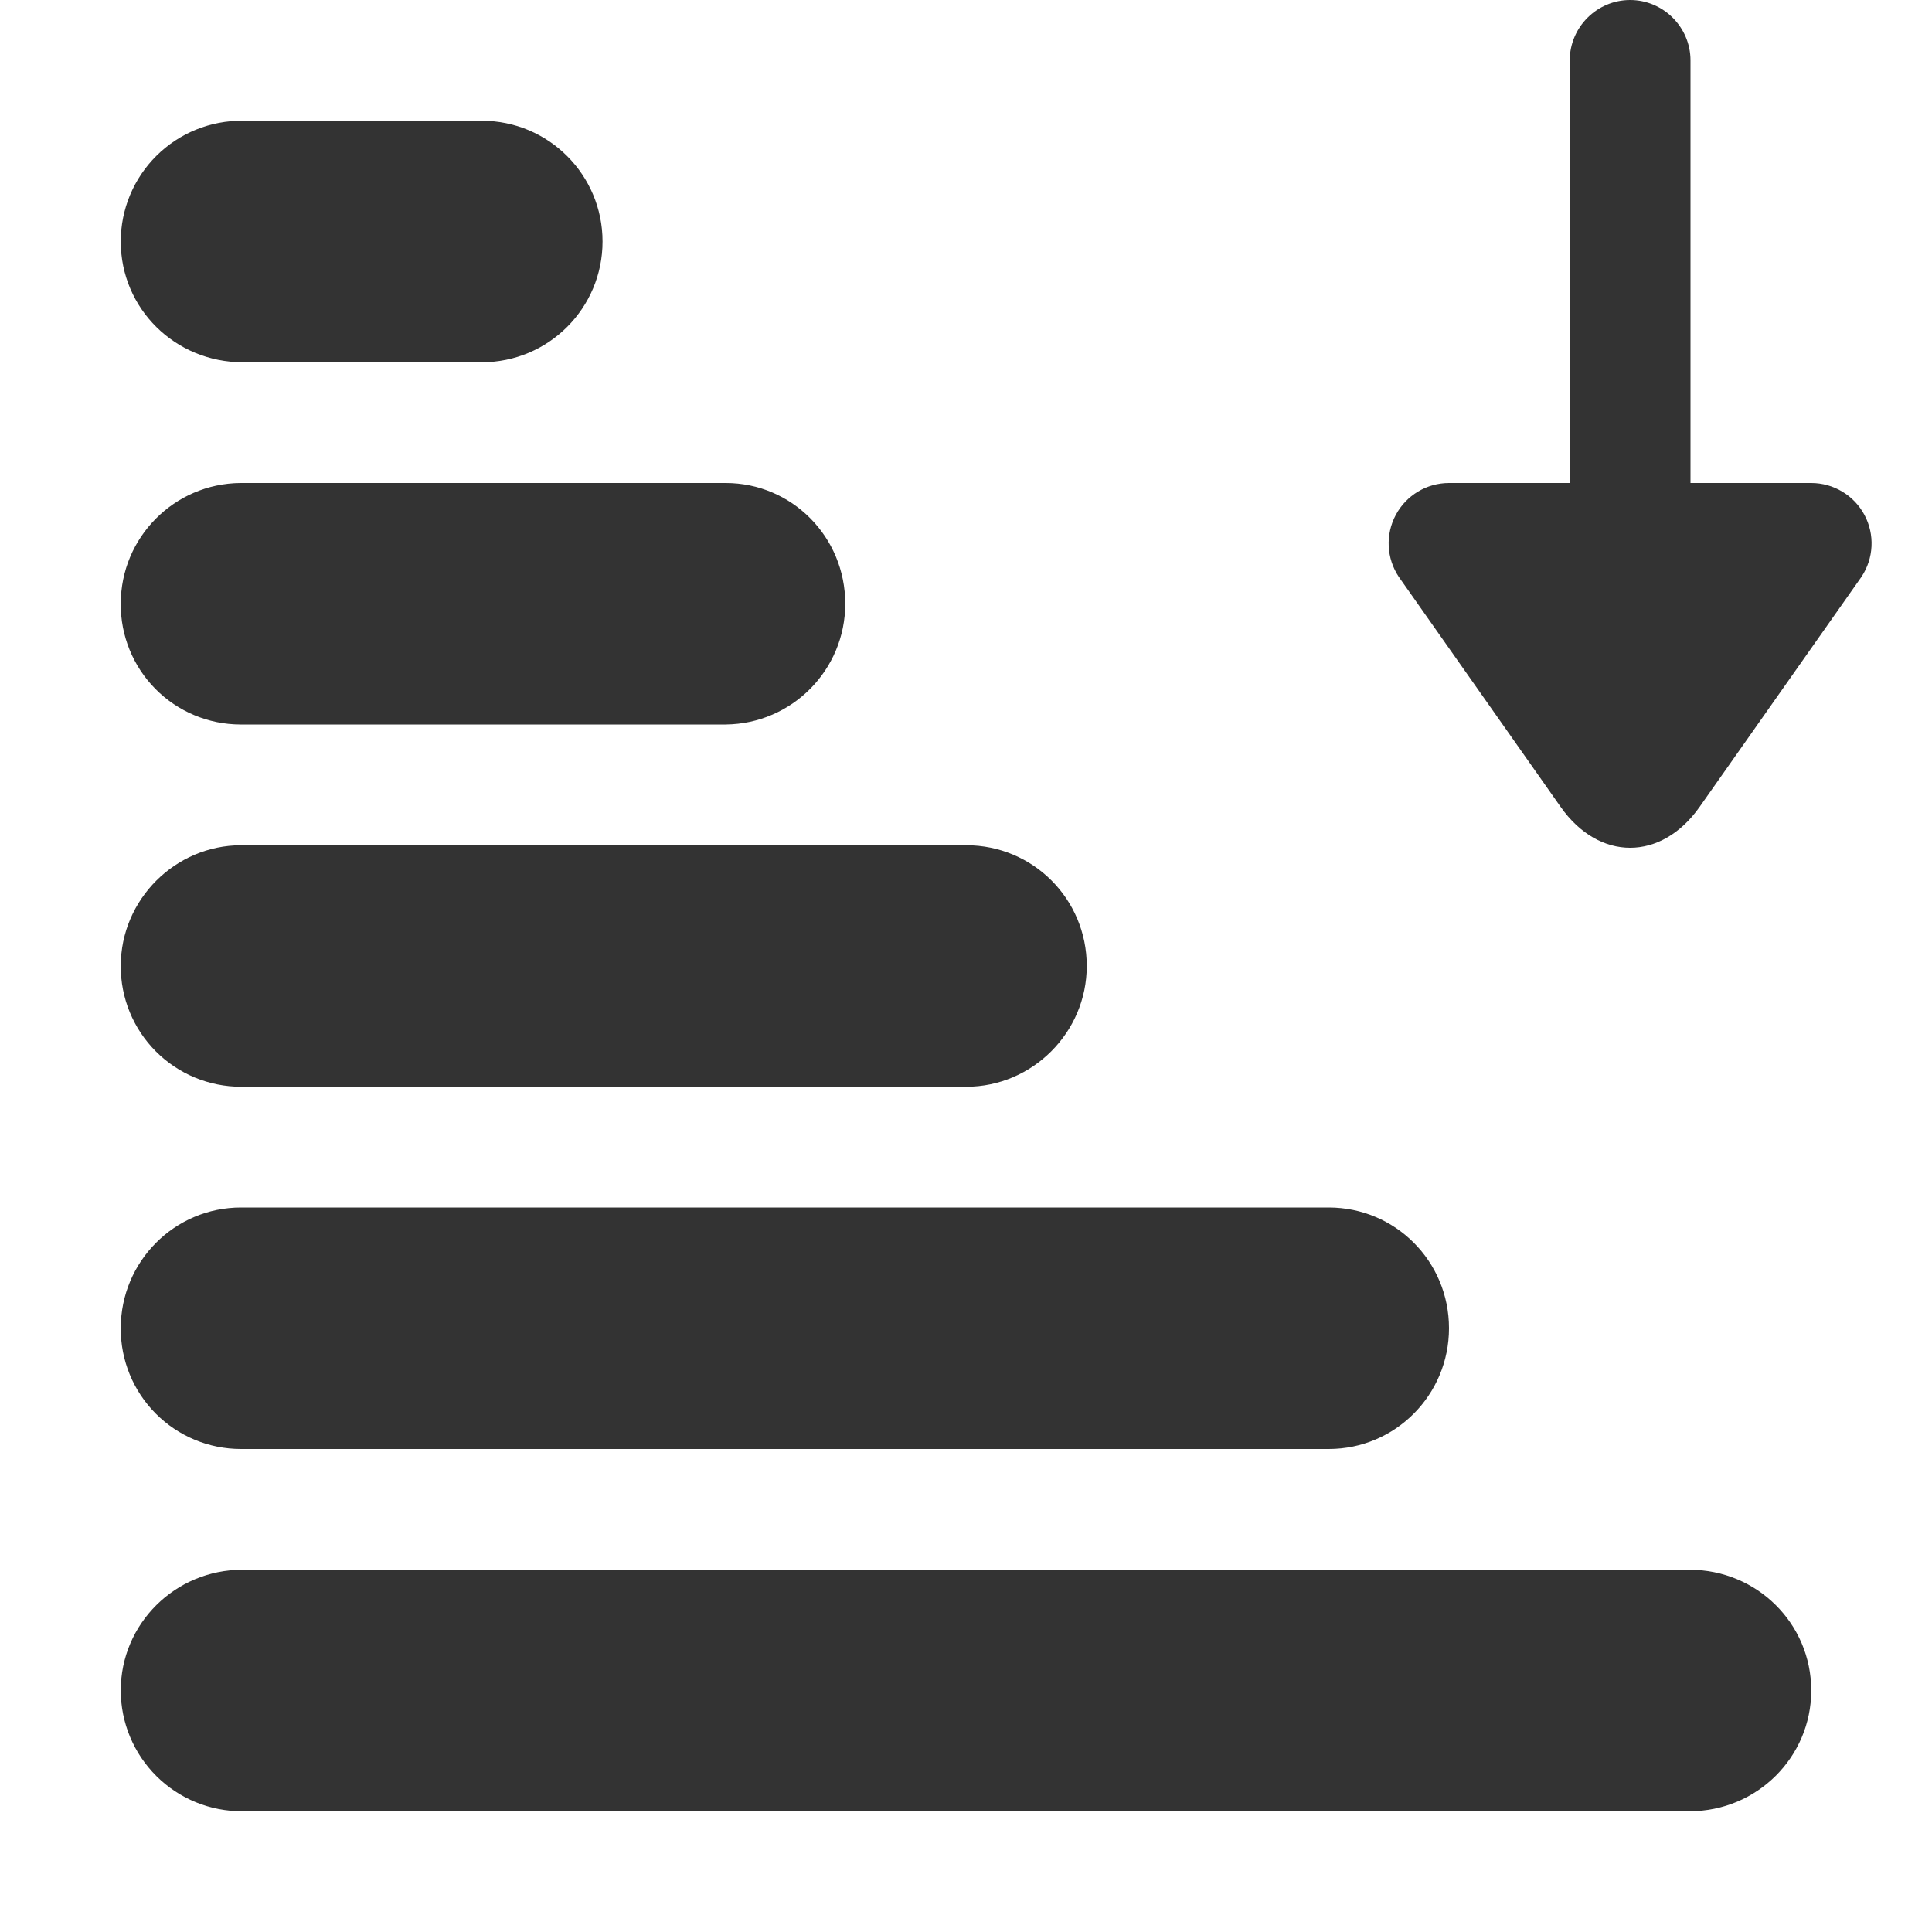
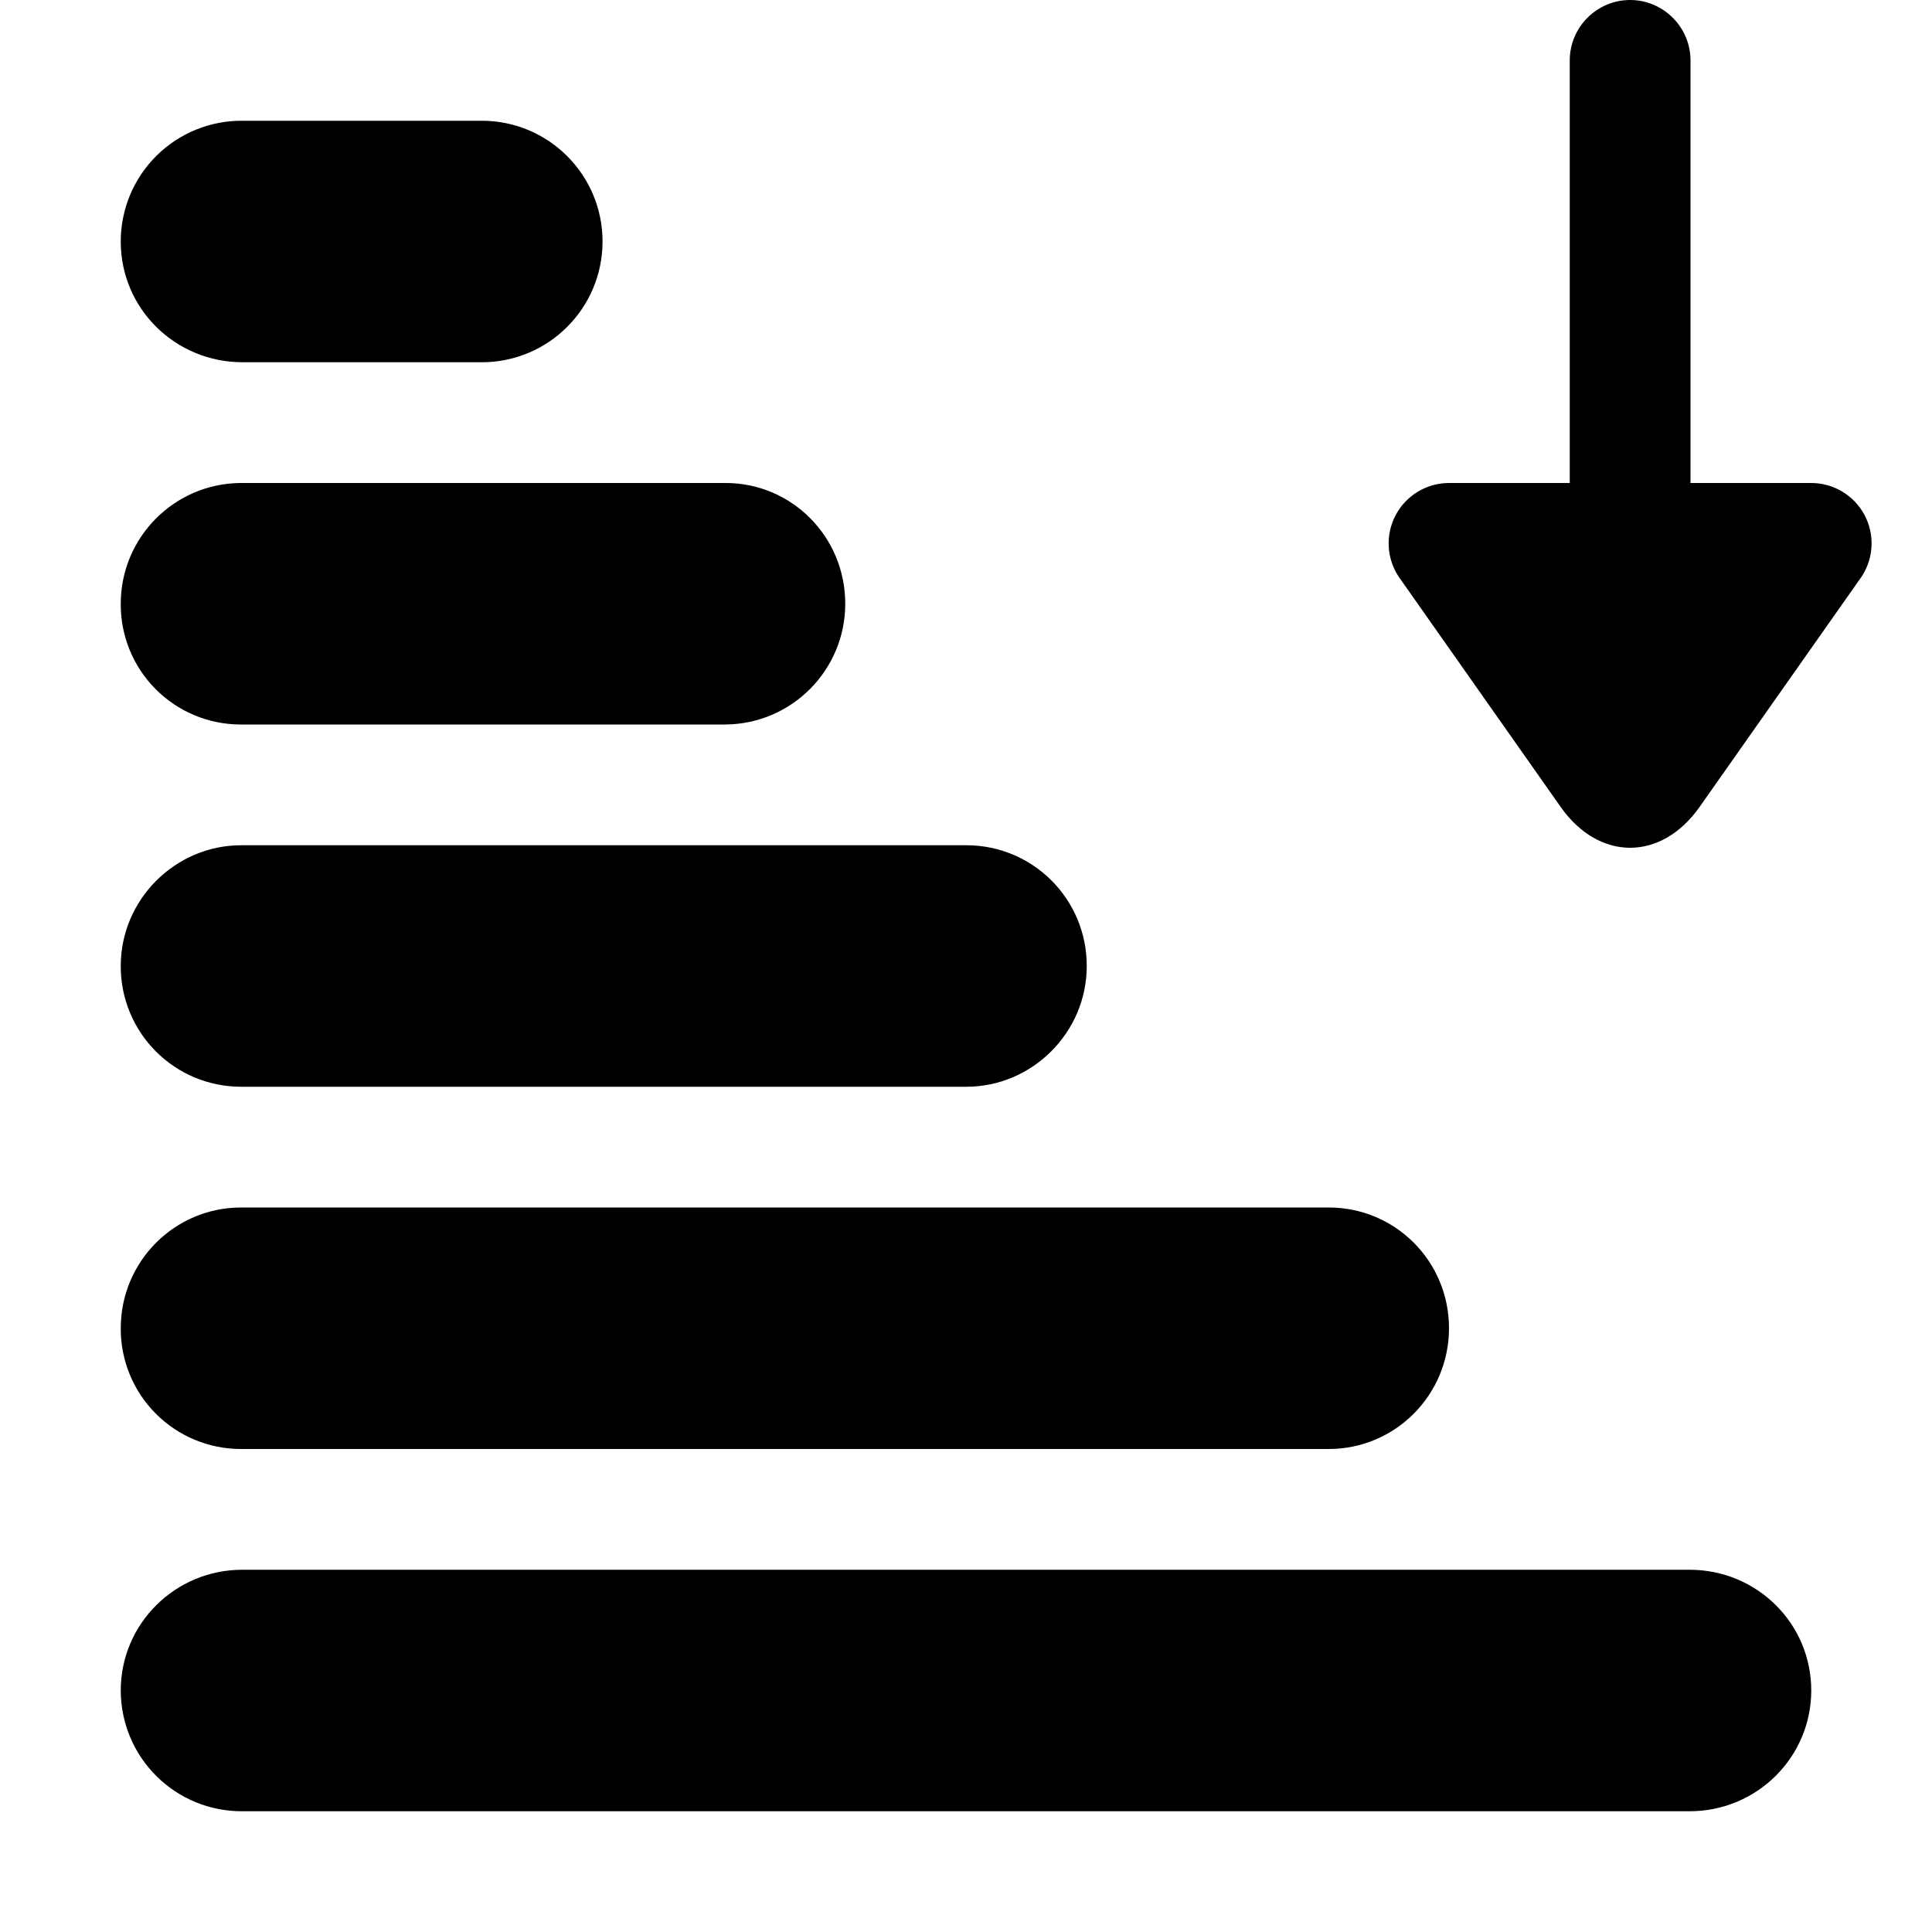
- <svg xmlns="http://www.w3.org/2000/svg" width="16" height="16" viewBox="0 0 16 16" class="ascending" style="height:16px;margin-right:8px;width:16px;perspective-origin:8px 8px;transform-origin:8px 8px;shape-rendering:geometricprecision;" version="1.1">
-   <path fill-rule="evenodd" class="" fill="currentColor" d="M14 4h1a.5.5 0 0 1 .416.777l-1.341 1.906c-.317.45-.832.451-1.15 0l-1.341-1.906A.5.5 0 0 1 12 4h1V.5c0-.275.225-.5.5-.5s.5.225.5.5V4zM1 2a1 1 0 0 1 1.01-1h1.98a1 1 0 1 1 0 2H2.01C1.451 3 1 2.556 1 2zm0 3a1 1 0 0 1 .99-1h4.02c.546 0 .99.444.99 1a1 1 0 0 1-.99 1H1.99A.993.993 0 0 1 1 5zm0 3c0-.552.453-1 .997-1h6.006C8.553 7 9 7.444 9 8c0 .552-.453 1-.997 1H1.997A.996.996 0 0 1 1 8zm0 3c0-.552.445-1 .996-1h9.008c.55 0 .996.444.996 1 0 .552-.445 1-.996 1H1.996A.995.995 0 0 1 1 11zm0 3c0-.552.45-1 1.007-1h11.986c.556 0 1.007.444 1.007 1 0 .552-.45 1-1.007 1H2.007A1.001 1.001 0 0 1 1 14z" style="display:inline;height:auto;min-height:0px;min-width:0px;overflow-x:visible;overflow-y:visible;width:auto;perspective-origin:0px 0px;transform-origin:0px 0px;fill:rgb(51, 51, 51);fill-rule:evenodd;shape-rendering:geometricprecision;d:path(&quot;M 14 4 H 15 A 0.5 0.5 0 0 1 15.416 4.777 L 14.075 6.683 C 13.758 7.133 13.243 7.134 12.925 6.683 L 11.584 4.777 A 0.5 0.5 0 0 1 12 4 H 13 V 0.5 C 13 0.225 13.225 0 13.5 0 S 14 0.225 14 0.5 V 4 Z M 1 2 A 1 1 0 0 1 2.01 1 H 3.99 A 1 1 0 1 1 3.99 3 H 2.01 C 1.451 3 1 2.556 1 2 Z M 1 5 A 1 1 0 0 1 1.99 4 H 6.01 C 6.556 4 7 4.444 7 5 A 1 1 0 0 1 6.01 6 H 1.99 A 0.993 0.993 0 0 1 1 5 Z M 1 8 C 1 7.448 1.453 7 1.997 7 H 8.003 C 8.553 7 9 7.444 9 8 C 9 8.552 8.547 9 8.003 9 H 1.997 A 0.996 0.996 0 0 1 1 8 Z M 1 11 C 1 10.448 1.445 10 1.996 10 H 11.004 C 11.554 10 12 10.444 12 11 C 12 11.552 11.555 12 11.004 12 H 1.996 A 0.995 0.995 0 0 1 1 11 Z M 1 14 C 1 13.448 1.45 13 2.007 13 H 13.993 C 14.549 13 15 13.444 15 14 C 15 14.552 14.55 15 13.993 15 H 2.007 A 1.001 1.001 0 0 1 1 14 Z&quot;);" />
+ <svg xmlns="http://www.w3.org/2000/svg" width="16" height="16" viewBox="0 0 16 16" version="1.1">
+   <path fill-rule="evenodd" fill="currentColor" d="M14 4h1a.5.5 0 0 1 .416.777l-1.341 1.906c-.317.45-.832.451-1.15 0l-1.341-1.906A.5.5 0 0 1 12 4h1V.5c0-.275.225-.5.5-.5s.5.225.5.5V4zM1 2a1 1 0 0 1 1.01-1h1.98a1 1 0 1 1 0 2H2.01C1.451 3 1 2.556 1 2zm0 3a1 1 0 0 1 .99-1h4.02c.546 0 .99.444.99 1a1 1 0 0 1-.99 1H1.99A.993.993 0 0 1 1 5zm0 3c0-.552.453-1 .997-1h6.006C8.553 7 9 7.444 9 8c0 .552-.453 1-.997 1H1.997A.996.996 0 0 1 1 8zm0 3c0-.552.445-1 .996-1h9.008c.55 0 .996.444.996 1 0 .552-.445 1-.996 1H1.996A.995.995 0 0 1 1 11zm0 3c0-.552.45-1 1.007-1h11.986c.556 0 1.007.444 1.007 1 0 .552-.45 1-1.007 1H2.007A1.001 1.001 0 0 1 1 14z" />
</svg>
